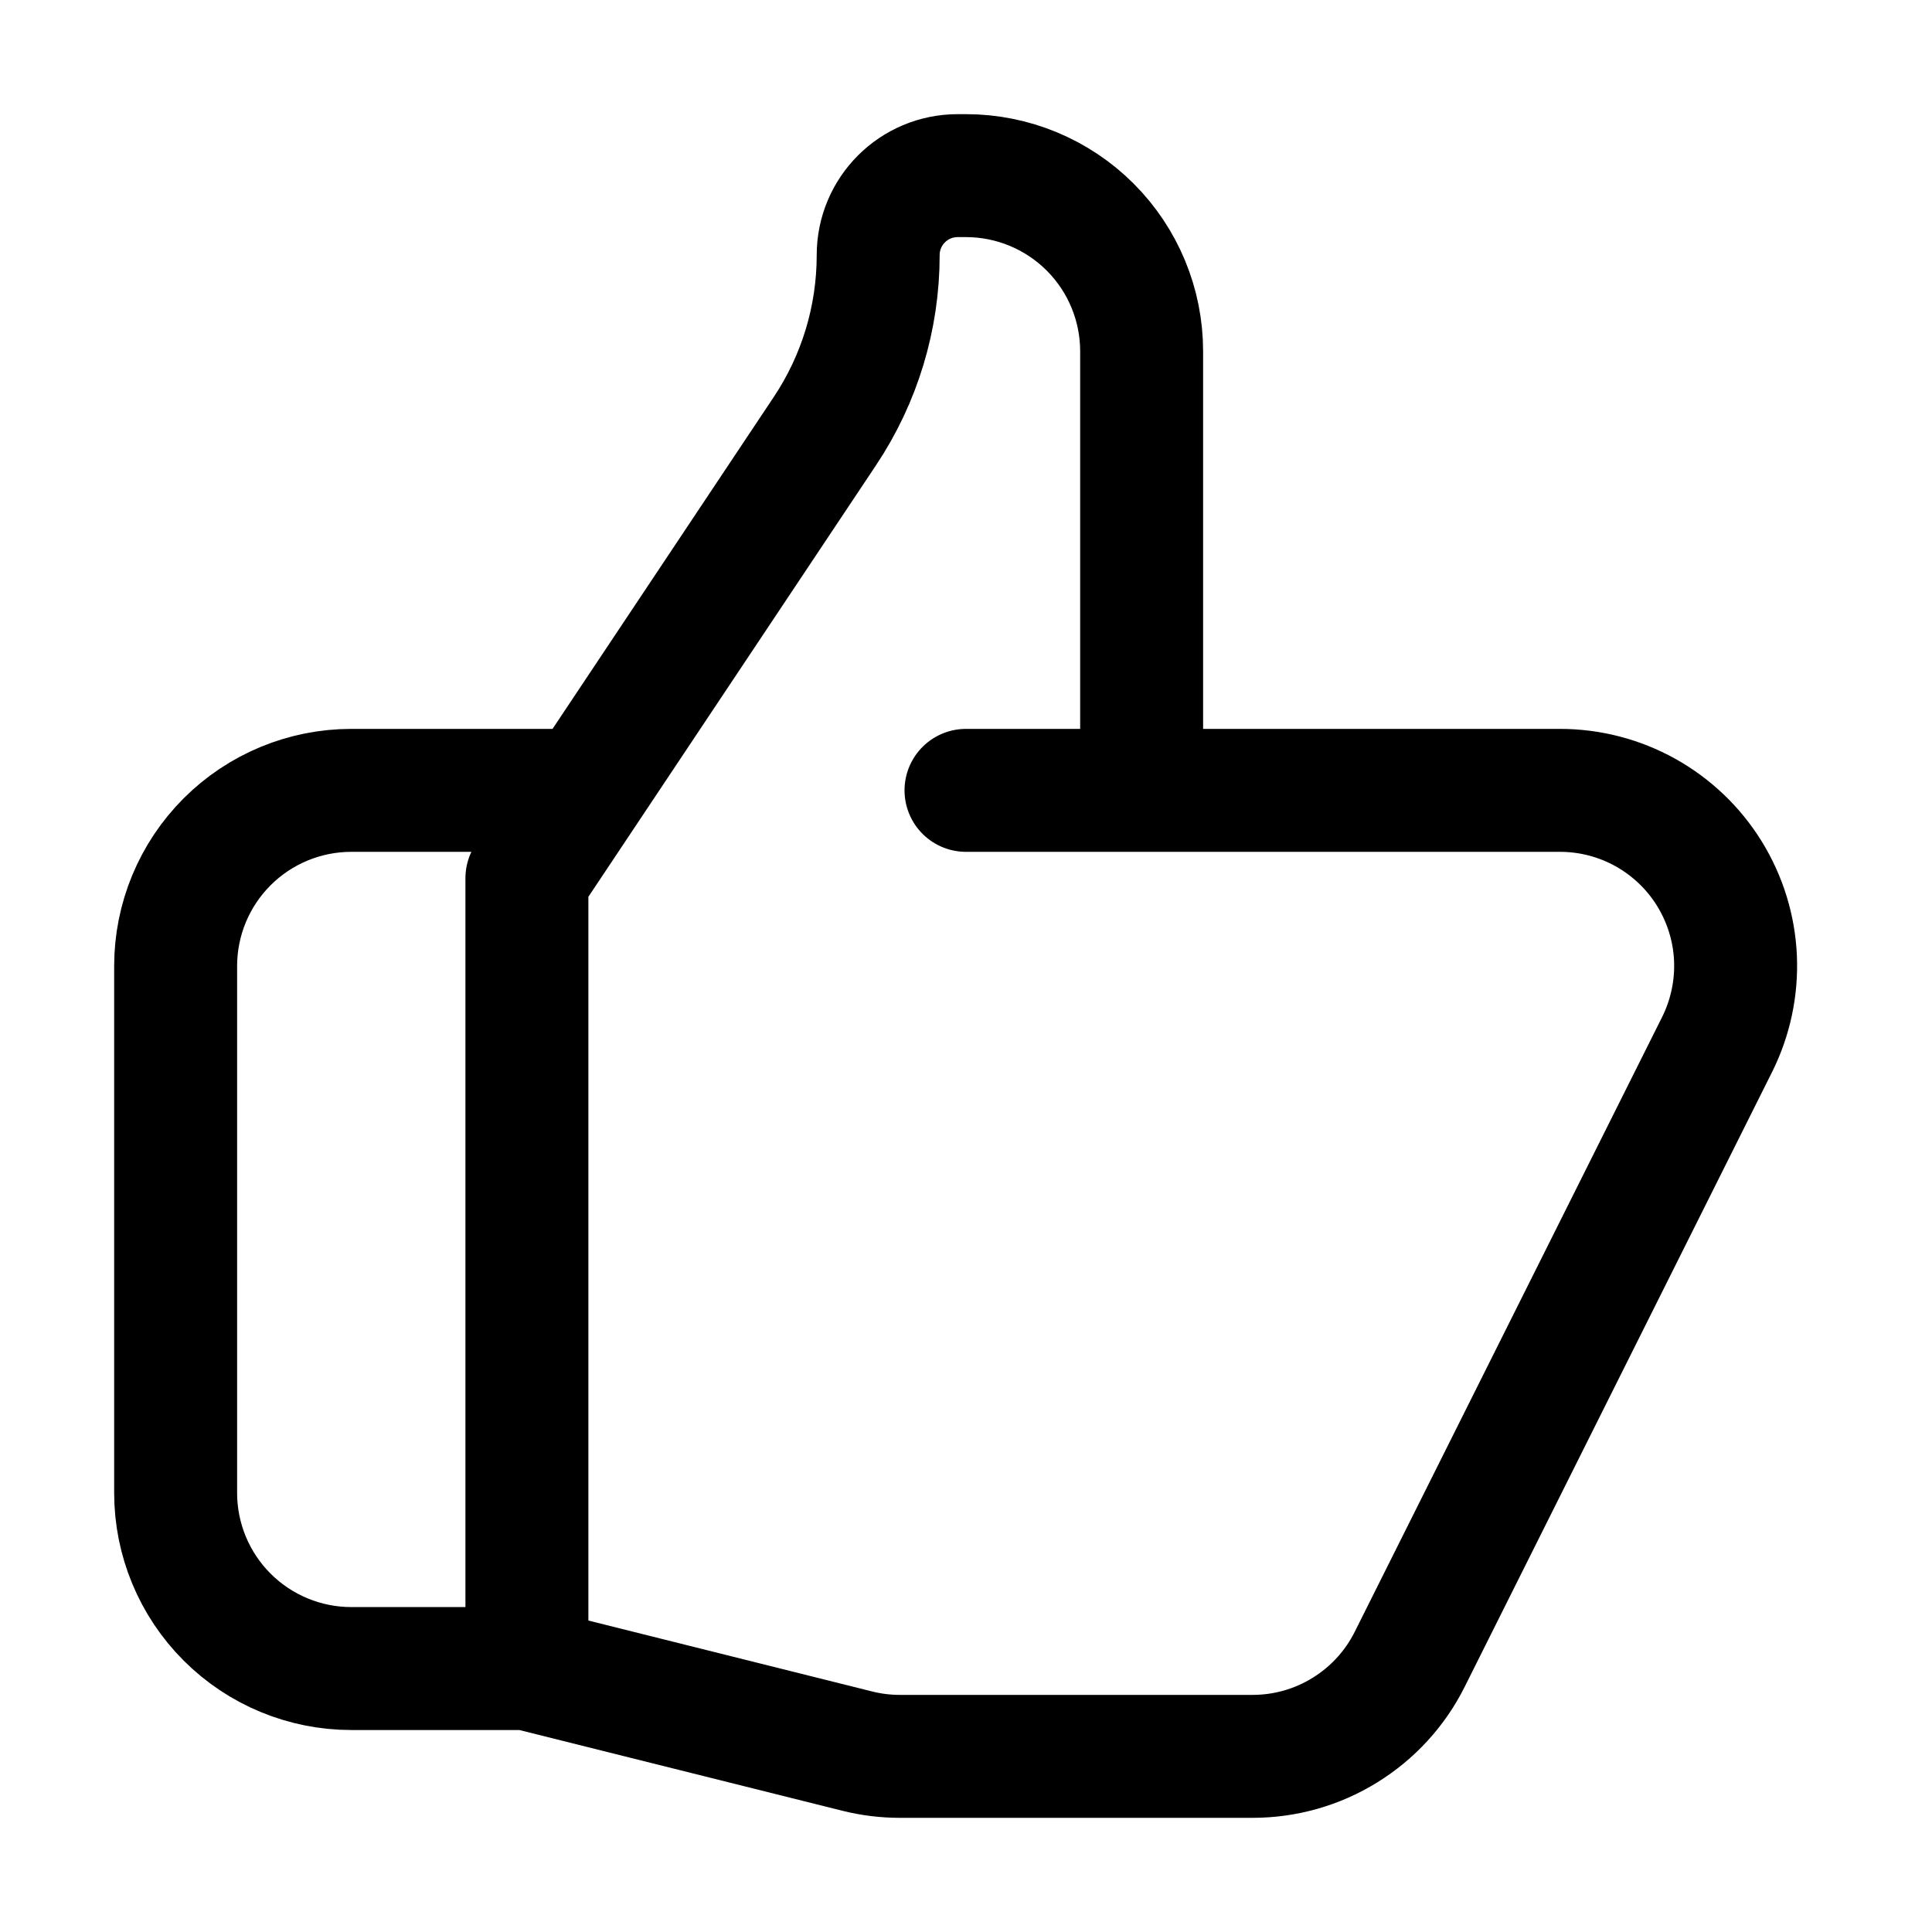
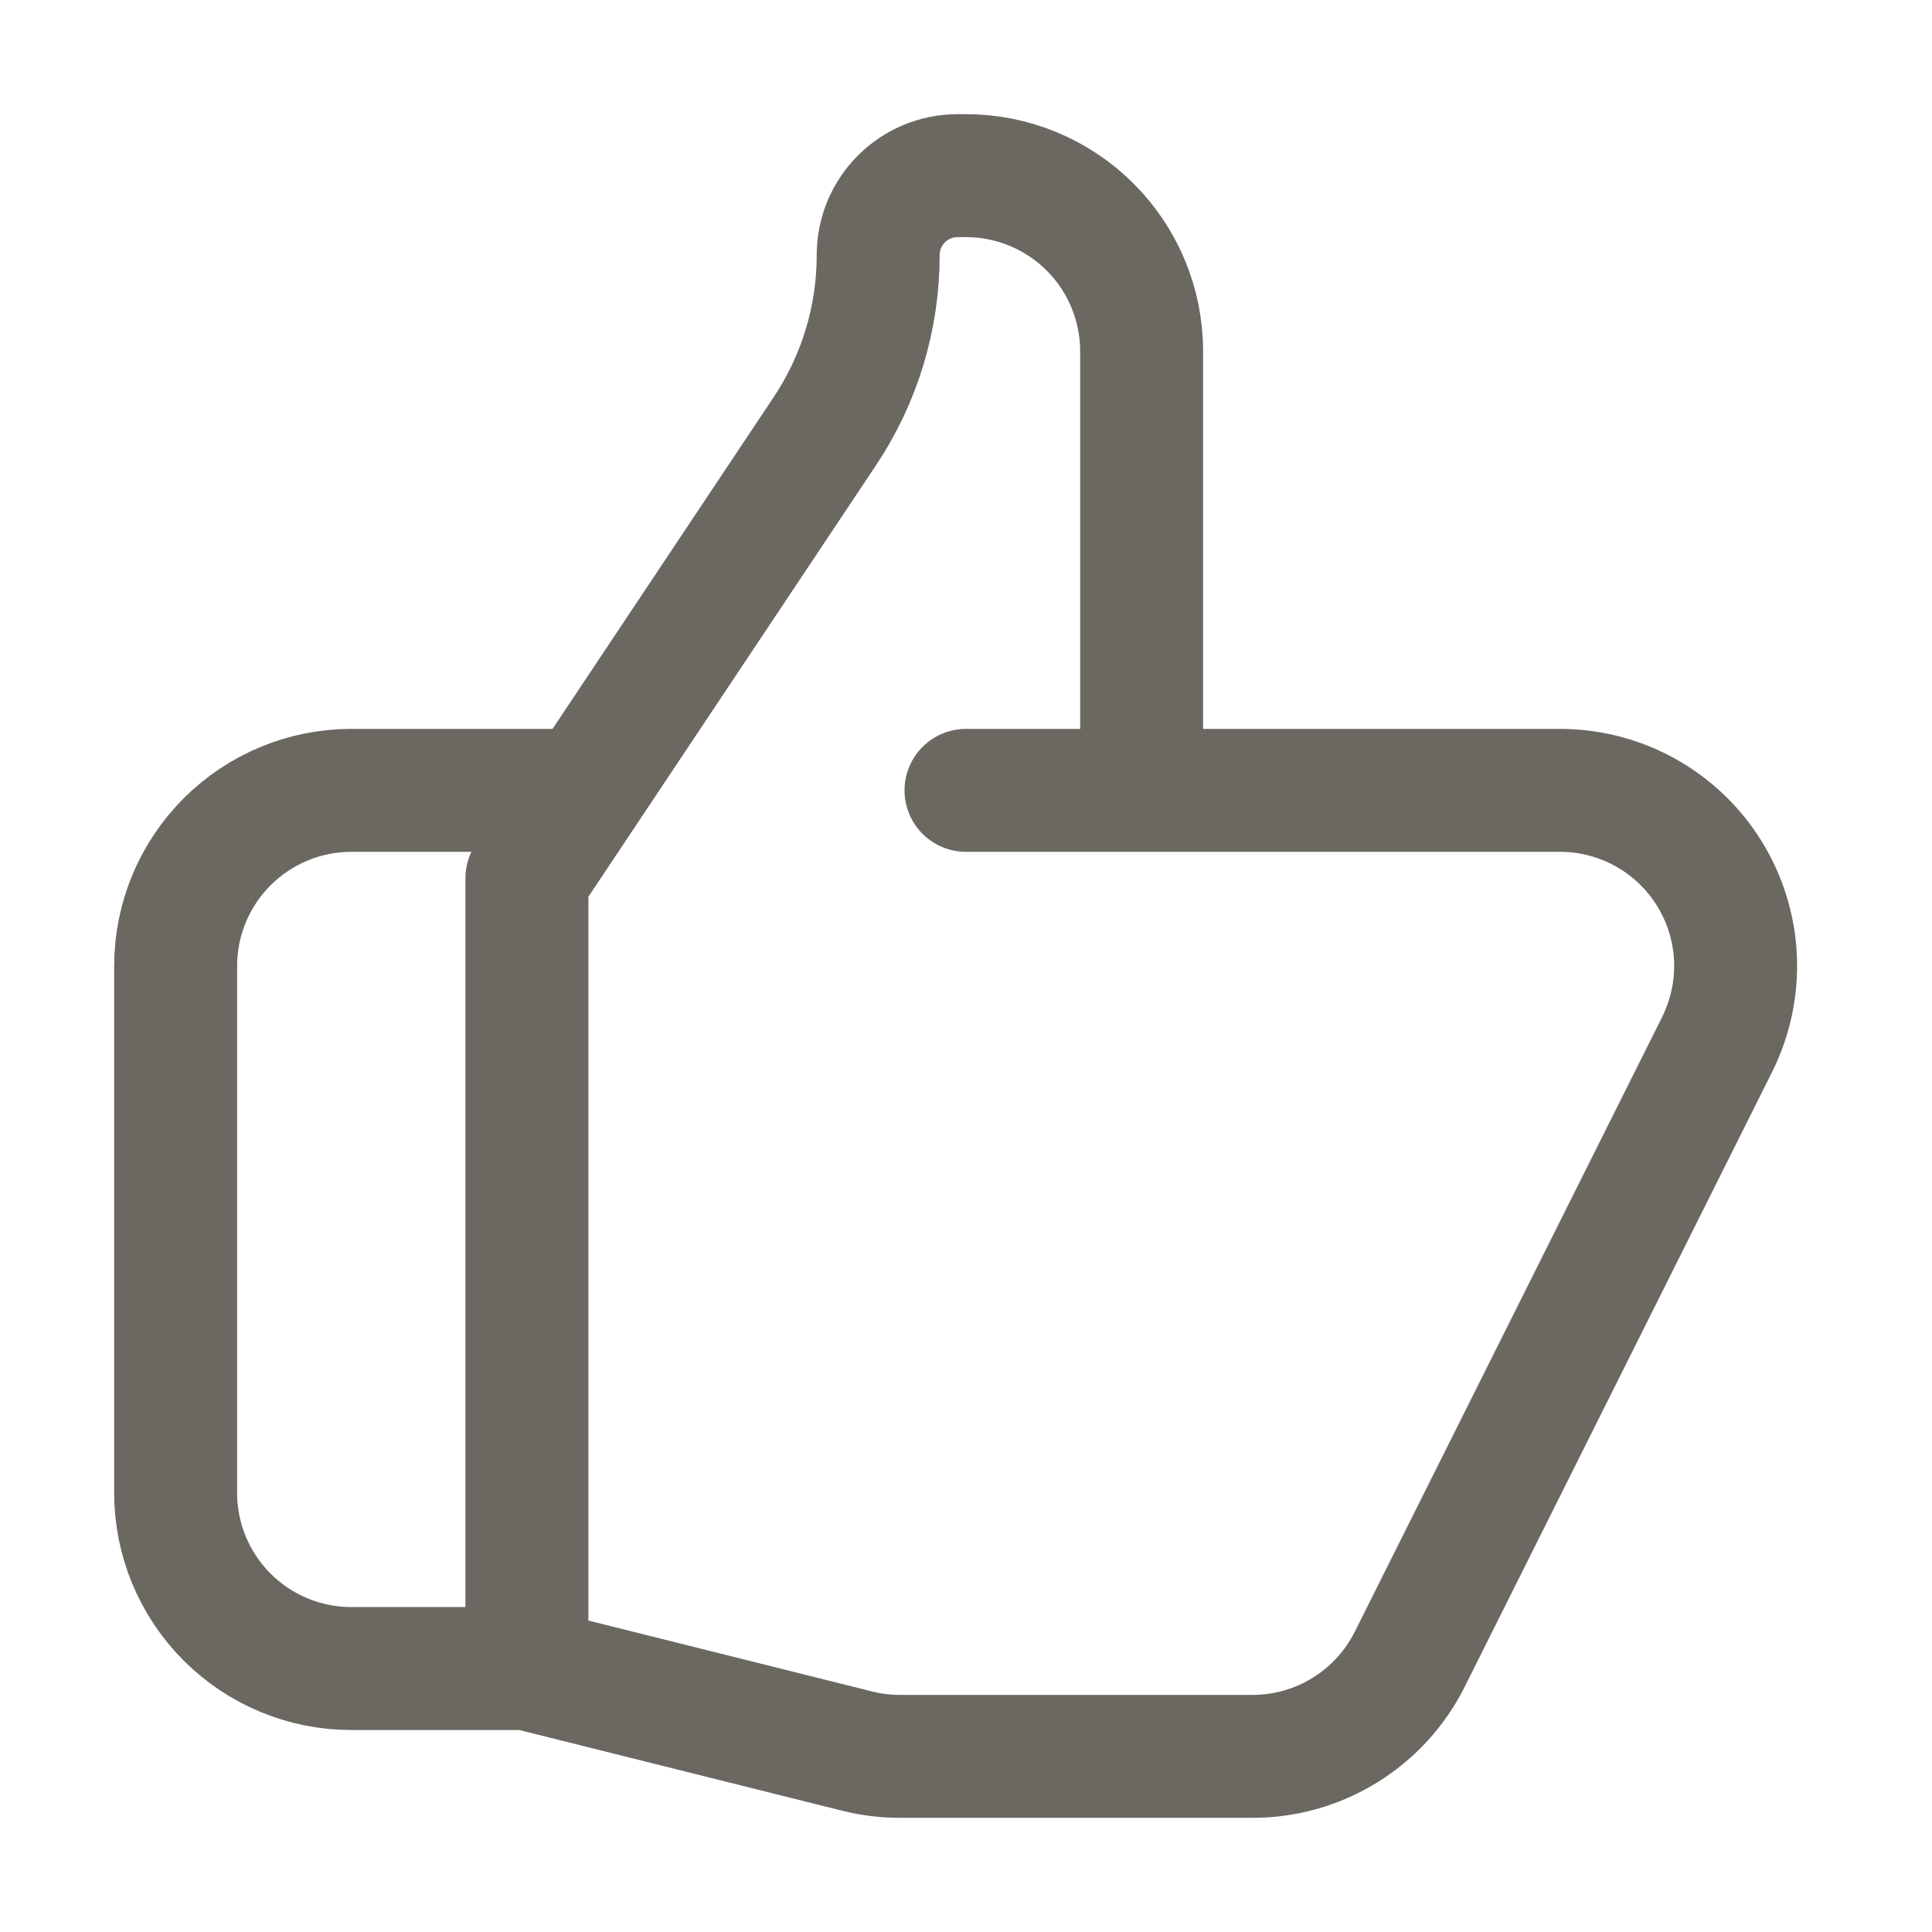
<svg xmlns="http://www.w3.org/2000/svg" width="22" height="22" viewBox="0 0 22 22" fill="none">
-   <path d="M13 9H17.764C18.105 9 18.44 9.087 18.738 9.253C19.035 9.419 19.286 9.658 19.465 9.948C19.644 10.238 19.747 10.569 19.762 10.91C19.777 11.25 19.705 11.589 19.553 11.894L16.053 18.894C15.887 19.227 15.631 19.506 15.315 19.701C14.999 19.897 14.635 20 14.263 20H10.246C10.083 20 9.92 19.98 9.761 19.94L6 19M13 9V4C13 3.47 12.789 2.961 12.414 2.586C12.039 2.211 11.53 2 11 2H10.905C10.405 2 10 2.405 10 2.905C10 3.619 9.789 4.317 9.392 4.911L6 10V19M13 9H11M6 19H4C3.47 19 2.961 18.789 2.586 18.414C2.211 18.039 2 17.53 2 17V11C2 10.47 2.211 9.961 2.586 9.586C2.961 9.211 3.47 9 4 9H6.5" stroke="black" stroke-width="1.4" stroke-linecap="round" stroke-linejoin="round" />
+   <path d="M13 9H17.764C18.105 9 18.44 9.087 18.738 9.253C19.035 9.419 19.286 9.658 19.465 9.948C19.644 10.238 19.747 10.569 19.762 10.91C19.777 11.25 19.705 11.589 19.553 11.894L16.053 18.894C15.887 19.227 15.631 19.506 15.315 19.701C14.999 19.897 14.635 20 14.263 20H10.246C10.083 20 9.92 19.98 9.761 19.94L6 19M13 9V4C13 3.47 12.789 2.961 12.414 2.586C12.039 2.211 11.53 2 11 2H10.905C10.405 2 10 2.405 10 2.905C10 3.619 9.789 4.317 9.392 4.911L6 10V19M13 9H11M6 19H4C3.47 19 2.961 18.789 2.586 18.414C2.211 18.039 2 17.53 2 17V11C2 10.47 2.211 9.961 2.586 9.586C2.961 9.211 3.47 9 4 9H6.5" stroke="#6B6862" stroke-width="1.4" stroke-linecap="round" stroke-linejoin="round" />
</svg>
